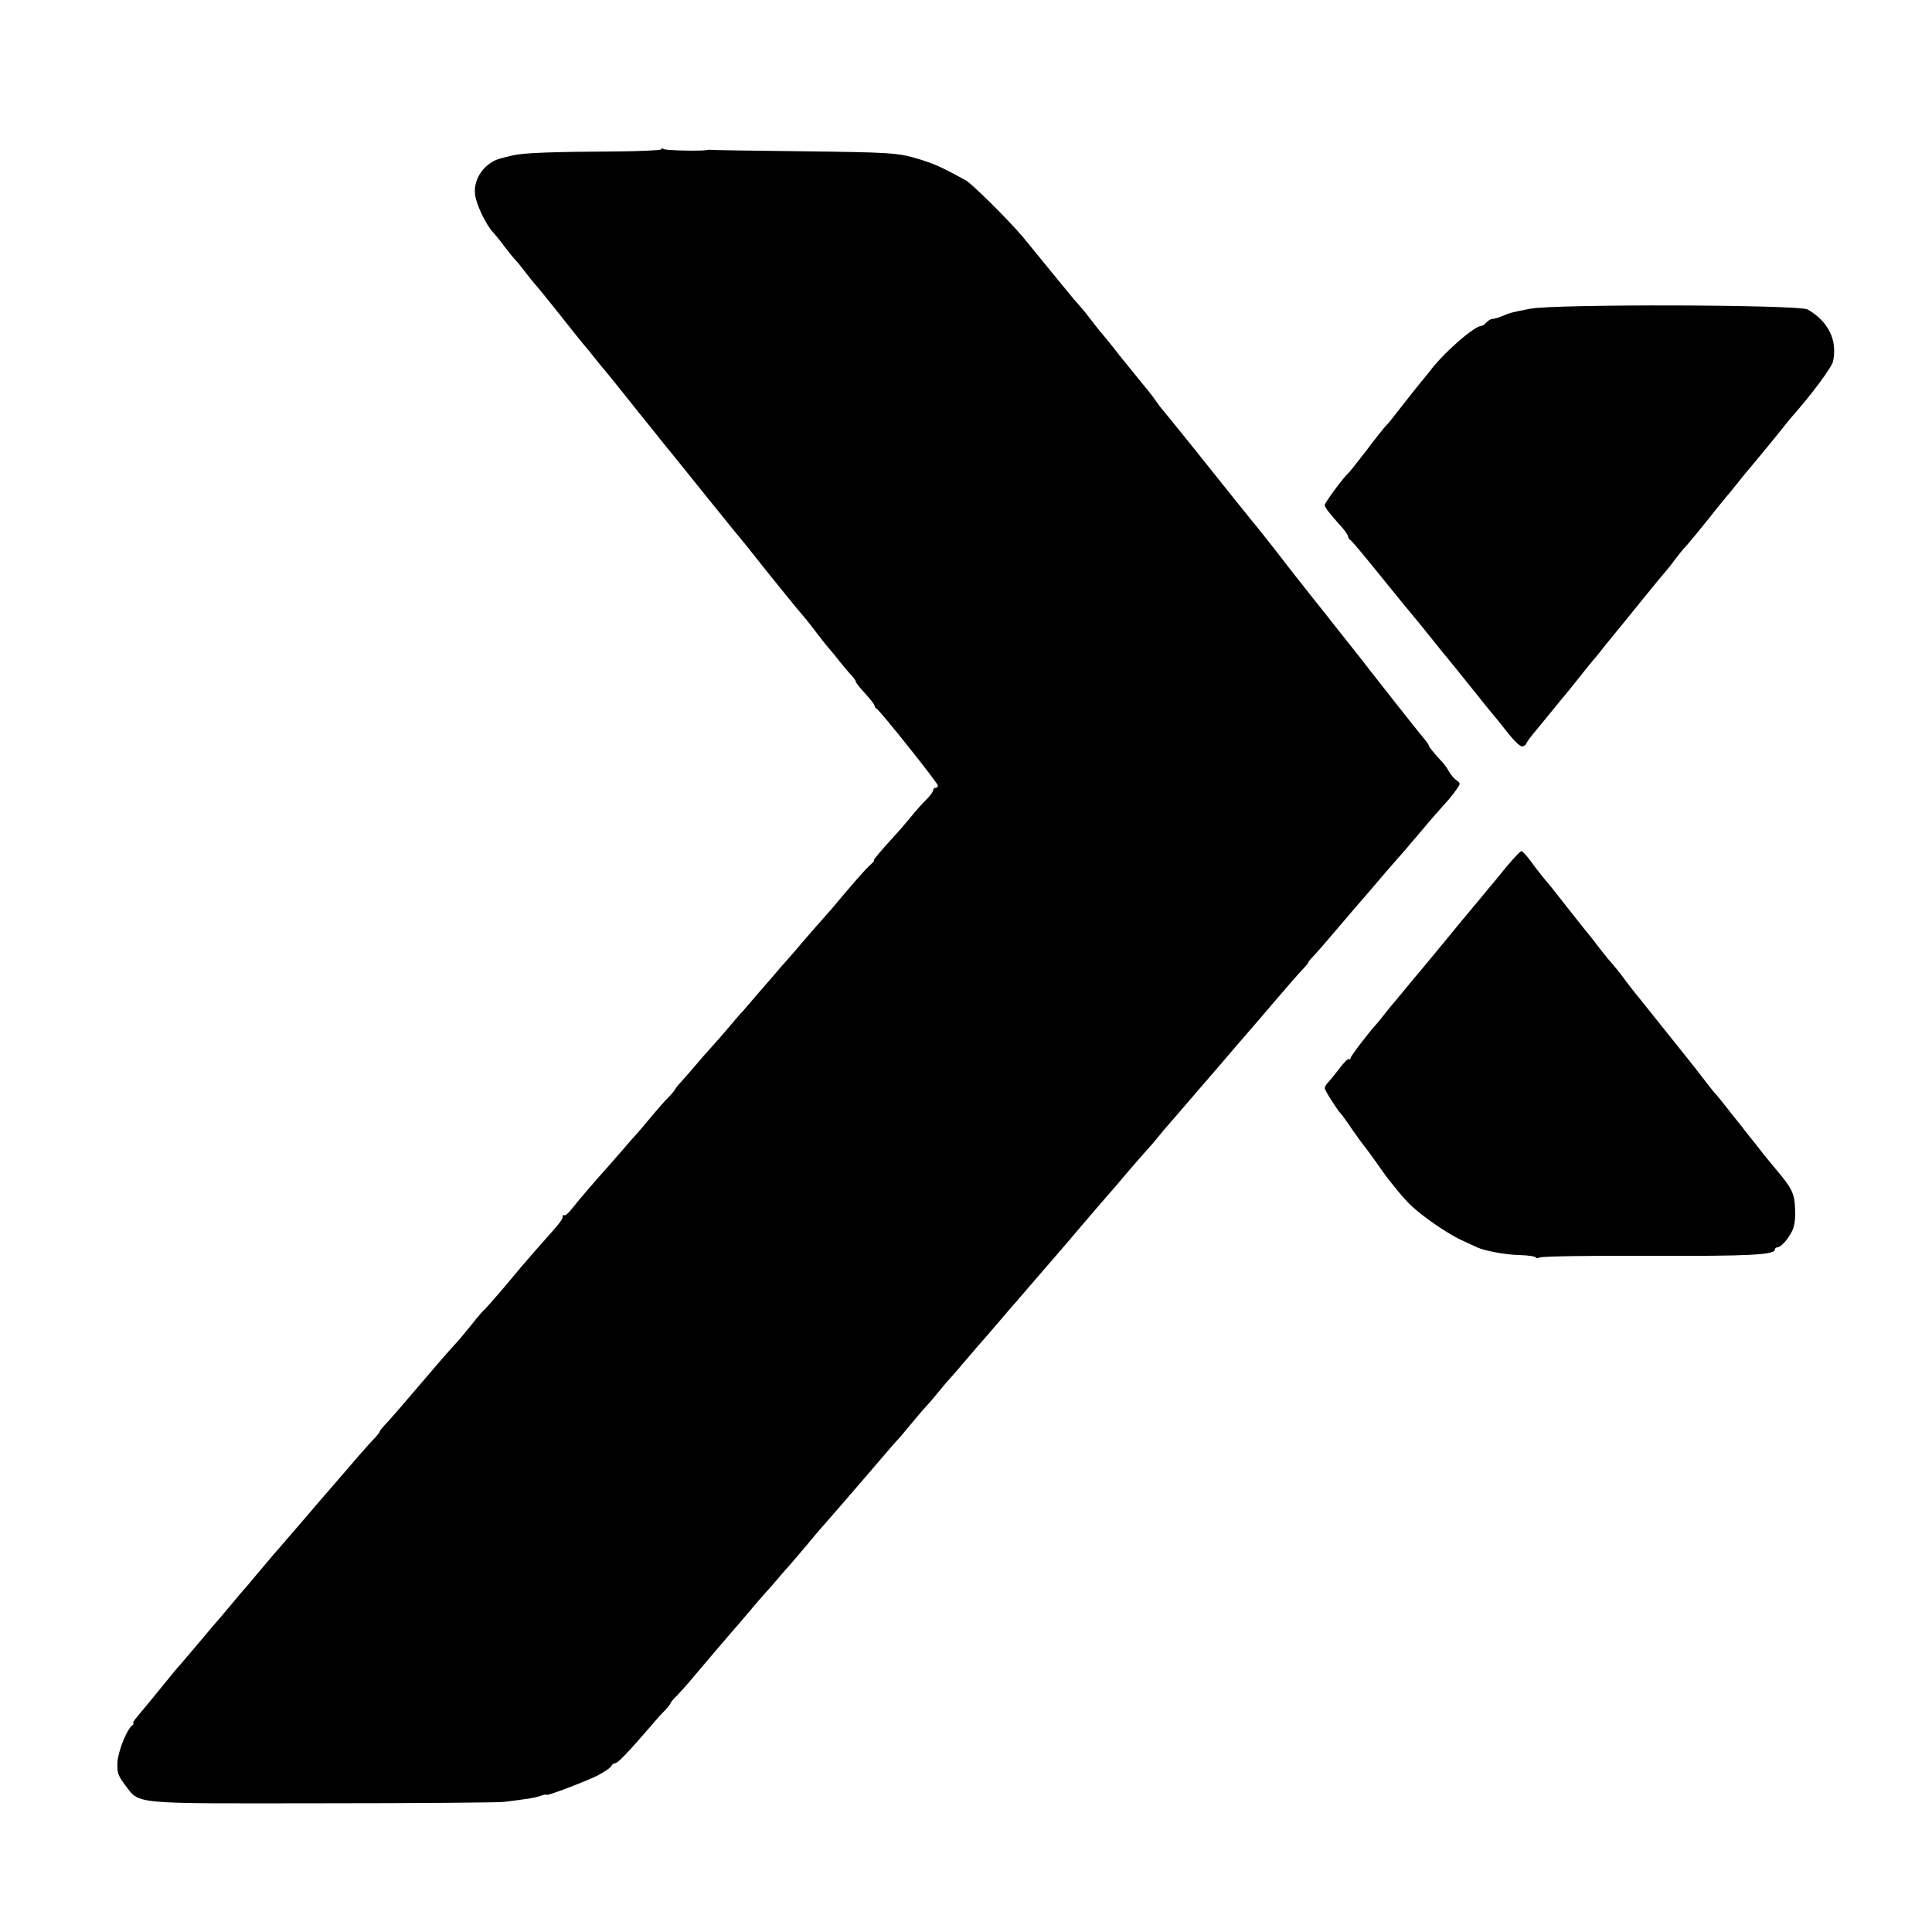
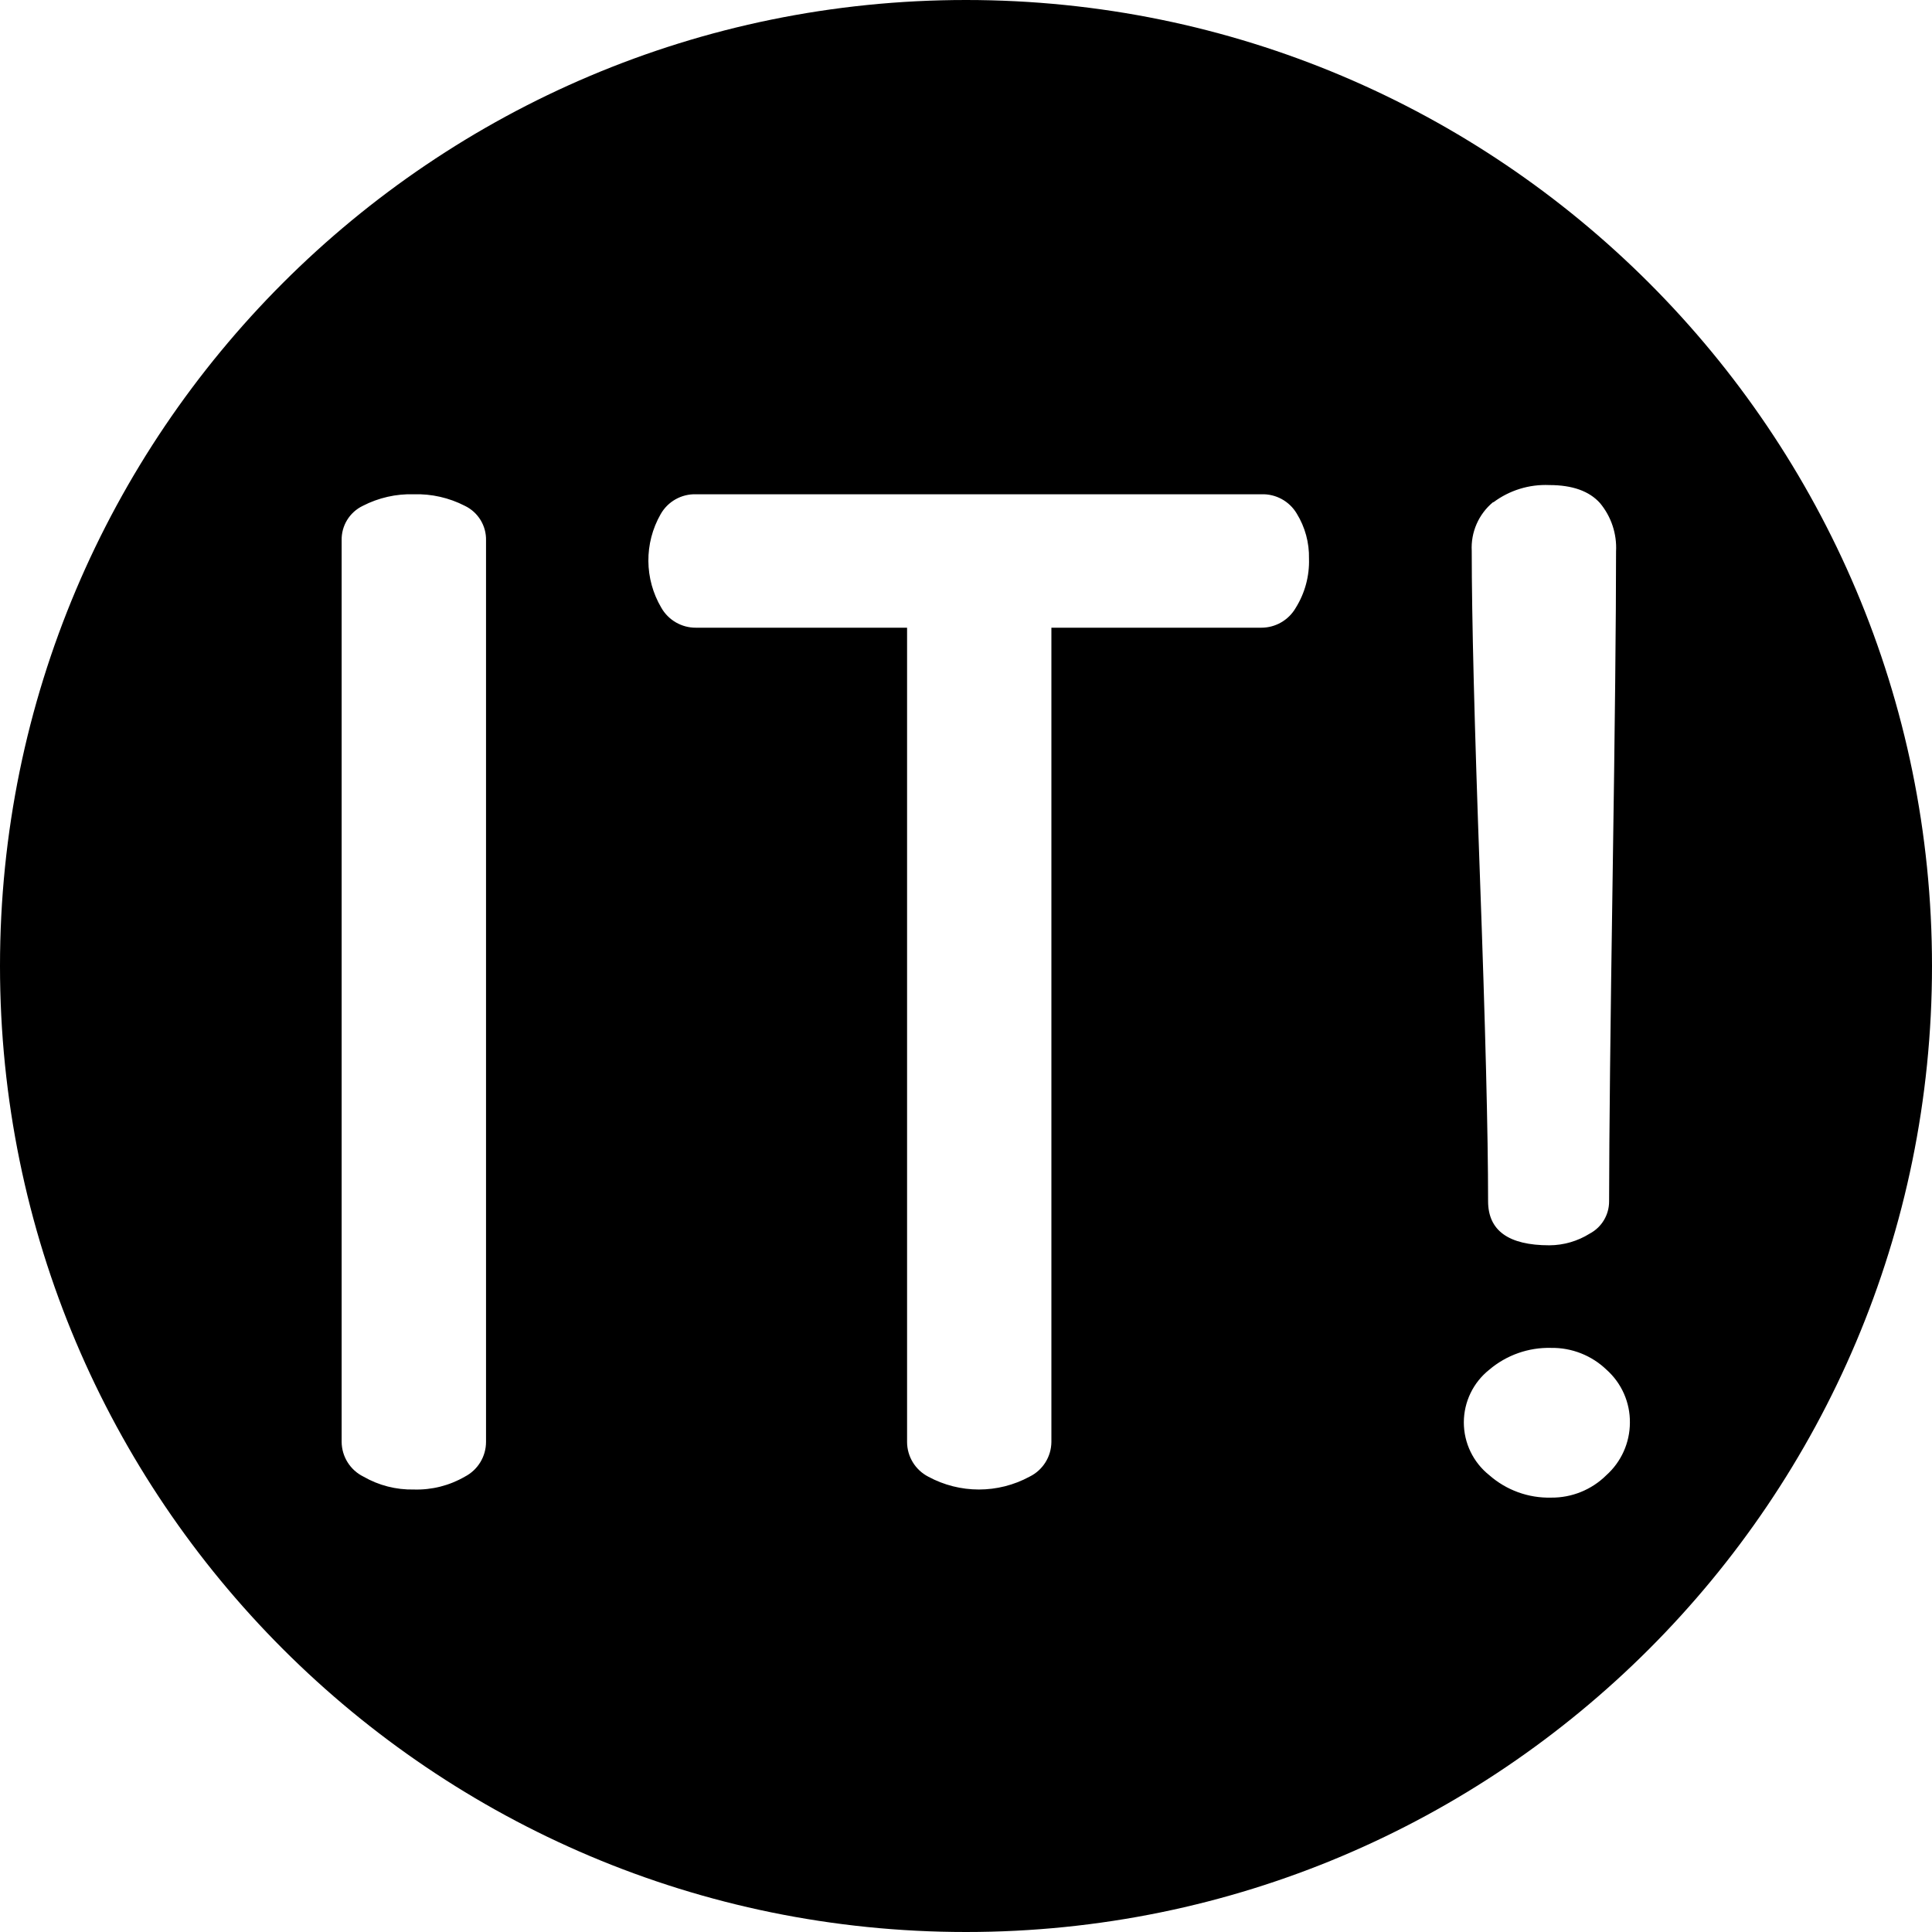
- <svg xmlns="http://www.w3.org/2000/svg" version="1.0" width="824pt" height="824pt" viewBox="0 0 824 824" preserveAspectRatio="xMidYMid meet">
-   <g transform="translate(0,824) scale(0.1,-0.1)" fill="#000000" stroke="none">
-     <path d="M2820 7603 c0 -4 -87 -8 -193 -9 -260 -1 -395 -6 -437 -16 -19 -5 -43 -10 -52 -13 -69 -16 -120 -86 -112 -154 5 -43 45 -126 76 -161 13 -14 35 -41 50 -62 15 -20 33 -42 40 -50 8 -7 29 -33 48 -58 19 -25 37 -47 40 -50 4 -3 51 -61 106 -130 54 -69 101 -127 104 -130 3 -3 23 -27 45 -55 21 -27 42 -52 45 -55 3 -3 41 -50 85 -105 44 -55 85 -107 92 -115 7 -8 34 -42 60 -75 27 -33 56 -69 65 -80 9 -11 76 -94 149 -185 73 -91 138 -170 144 -177 5 -6 20 -24 32 -40 12 -15 31 -39 42 -53 11 -14 24 -29 28 -35 37 -46 138 -171 143 -175 3 -3 27 -32 52 -65 25 -33 54 -70 64 -81 11 -12 33 -39 49 -60 17 -21 38 -46 48 -56 9 -10 17 -21 17 -25 0 -5 18 -27 40 -51 22 -24 40 -47 40 -52 0 -4 4 -10 8 -12 13 -5 262 -318 262 -328 0 -6 -4 -10 -10 -10 -5 0 -10 -5 -10 -10 0 -6 -12 -23 -27 -38 -16 -15 -46 -49 -68 -76 -22 -27 -53 -63 -70 -81 -57 -62 -93 -105 -88 -105 4 0 -5 -10 -19 -22 -21 -20 -65 -70 -159 -182 -13 -15 -33 -38 -44 -50 -11 -12 -42 -48 -70 -80 -27 -32 -64 -75 -82 -95 -18 -20 -42 -47 -53 -61 -32 -37 -112 -129 -133 -154 -11 -11 -40 -45 -65 -75 -26 -30 -58 -67 -72 -82 -14 -15 -42 -47 -62 -71 -20 -24 -49 -56 -63 -72 -14 -15 -25 -29 -25 -31 0 -2 -12 -17 -27 -33 -16 -15 -46 -50 -68 -76 -22 -27 -51 -61 -65 -77 -14 -15 -43 -48 -65 -74 -22 -25 -53 -61 -70 -80 -48 -53 -113 -129 -144 -168 -15 -20 -31 -34 -35 -30 -3 3 -6 1 -6 -5 0 -11 -12 -28 -55 -76 -29 -32 -97 -110 -120 -137 -11 -13 -49 -58 -83 -99 -35 -41 -69 -79 -75 -85 -7 -5 -30 -32 -52 -60 -22 -27 -51 -63 -65 -78 -14 -15 -34 -38 -45 -50 -11 -12 -58 -67 -105 -122 -85 -100 -130 -152 -162 -186 -10 -11 -18 -21 -18 -24 0 -3 -8 -13 -17 -23 -10 -10 -43 -46 -73 -81 -30 -35 -64 -74 -75 -87 -70 -81 -112 -129 -180 -209 -43 -49 -89 -104 -104 -120 -14 -17 -48 -57 -76 -90 -27 -33 -52 -62 -55 -65 -3 -3 -28 -32 -55 -65 -28 -33 -52 -62 -55 -65 -3 -3 -34 -39 -68 -80 -35 -41 -76 -89 -90 -106 -15 -16 -43 -50 -62 -74 -31 -39 -68 -83 -130 -158 -10 -12 -15 -22 -12 -22 4 0 2 -4 -3 -8 -24 -17 -61 -110 -64 -158 -2 -44 2 -56 31 -95 66 -86 14 -81 847 -80 405 0 752 3 771 6 19 2 57 7 84 11 27 3 60 10 73 15 13 5 23 7 23 4 0 -7 160 54 218 82 30 16 57 34 59 41 3 6 11 12 17 12 11 0 54 45 156 163 19 23 45 52 58 64 12 13 22 26 22 29 0 3 12 18 28 33 15 16 36 39 47 52 44 53 190 224 195 229 3 3 30 34 60 70 30 36 64 75 75 87 11 12 31 34 44 50 13 15 37 44 55 63 17 19 53 62 81 95 27 33 54 65 60 71 32 36 126 144 214 247 56 66 107 125 114 131 6 7 30 35 52 62 22 27 51 61 65 76 14 14 36 41 50 58 14 17 36 44 50 59 14 15 43 49 65 75 22 26 49 57 60 70 17 19 47 53 138 160 10 11 28 32 40 46 12 14 49 57 82 95 33 38 65 75 70 81 6 7 30 35 55 64 25 29 53 62 63 74 10 12 37 43 60 70 23 27 47 54 52 60 6 6 35 40 65 76 30 35 69 80 87 100 17 19 41 46 52 60 11 14 26 32 33 40 7 8 56 64 108 125 52 60 106 123 120 139 14 16 43 50 65 76 77 89 134 155 155 180 62 73 118 137 138 158 12 12 22 25 22 27 0 3 8 13 18 23 22 23 62 70 132 152 30 36 60 70 65 76 13 14 88 102 115 134 12 14 34 39 48 55 15 17 41 46 57 66 17 19 53 62 80 94 28 32 60 69 71 81 12 12 31 36 43 53 21 29 21 30 3 43 -10 7 -24 23 -31 36 -7 13 -20 31 -29 41 -29 30 -62 71 -58 71 2 0 -6 12 -19 28 -13 15 -78 97 -145 182 -67 85 -127 162 -133 170 -42 52 -108 137 -115 145 -4 6 -37 47 -72 91 -36 45 -108 136 -160 204 -52 67 -100 127 -106 133 -5 7 -37 46 -70 87 -33 41 -67 84 -76 95 -9 11 -65 81 -124 155 -60 74 -113 140 -119 146 -5 6 -17 22 -25 34 -8 12 -22 30 -30 40 -17 21 -48 58 -126 155 -30 39 -63 79 -72 90 -10 11 -33 40 -52 65 -19 25 -44 55 -55 67 -11 12 -25 28 -30 35 -10 12 -111 135 -203 248 -58 69 -215 225 -243 241 -104 57 -132 69 -192 88 -98 30 -116 31 -522 36 -203 2 -372 5 -375 6 -3 1 -9 0 -15 -1 -23 -5 -174 -2 -184 4 -6 4 -11 4 -11 -1z" />
-     <path d="M6525 6923 c-81 -16 -81 -16 -118 -31 -16 -7 -34 -12 -41 -12 -8 0 -19 -7 -26 -15 -7 -8 -17 -15 -22 -15 -30 0 -166 -119 -222 -196 -17 -21 -33 -41 -36 -44 -4 -4 -56 -70 -125 -158 -5 -7 -17 -21 -26 -30 -8 -9 -47 -57 -84 -107 -38 -49 -72 -92 -76 -95 -16 -12 -99 -124 -99 -134 0 -10 16 -31 76 -98 13 -15 24 -32 24 -37 0 -5 4 -11 8 -13 5 -1 66 -75 137 -163 71 -88 132 -162 135 -165 3 -3 32 -39 65 -80 33 -41 67 -84 77 -95 16 -20 79 -97 101 -125 51 -64 93 -116 97 -120 3 -3 29 -35 58 -72 35 -44 58 -65 67 -61 8 3 15 8 15 12 0 4 19 30 43 58 23 28 56 68 72 88 17 21 35 43 40 49 6 6 37 45 70 86 32 41 64 80 70 86 5 6 24 29 40 50 17 21 42 52 56 69 14 16 65 80 114 140 49 61 92 112 95 115 3 3 19 23 35 45 17 22 33 42 36 45 7 5 94 111 144 175 17 21 35 43 40 49 6 6 28 34 50 61 22 28 42 52 45 55 5 5 117 141 150 183 8 11 20 24 25 31 89 100 177 218 183 245 19 90 -19 169 -108 221 -37 21 -1080 24 -1185 3z" />
-     <path d="M6429 4548 c-28 -35 -68 -83 -89 -108 -21 -25 -65 -79 -100 -120 -34 -41 -69 -84 -78 -95 -9 -11 -37 -45 -62 -75 -25 -30 -47 -57 -50 -60 -3 -3 -25 -30 -50 -60 -25 -30 -49 -60 -55 -66 -5 -6 -21 -25 -35 -43 -14 -18 -31 -39 -37 -46 -36 -39 -113 -140 -113 -148 0 -6 -3 -7 -6 -4 -4 4 -23 -15 -42 -41 -20 -26 -42 -53 -49 -60 -7 -7 -13 -18 -13 -23 0 -10 56 -97 69 -109 3 -3 26 -34 50 -70 25 -36 48 -67 51 -70 3 -3 38 -50 77 -106 40 -56 96 -123 125 -149 60 -55 165 -125 224 -150 21 -10 46 -21 54 -25 33 -15 122 -32 184 -33 36 -1 66 -6 66 -10 0 -4 8 -4 18 0 9 5 220 8 467 7 427 -2 535 4 535 27 0 5 5 9 10 9 15 0 45 33 63 69 11 22 15 53 13 95 -2 66 -14 89 -80 167 -17 20 -42 51 -56 68 -22 29 -37 48 -68 86 -4 6 -34 44 -67 85 -32 41 -61 77 -64 80 -4 3 -22 25 -41 50 -47 61 -41 54 -122 155 -40 50 -76 95 -80 100 -11 14 -77 96 -96 120 -10 11 -30 38 -47 60 -30 41 -46 60 -79 98 -10 12 -30 38 -45 57 -14 19 -28 37 -31 40 -3 3 -39 48 -80 100 -85 108 -82 105 -116 145 -14 17 -39 49 -56 73 -17 23 -35 42 -39 42 -5 0 -31 -28 -60 -62z" />
-   </g>
+ <svg xmlns="http://www.w3.org/2000/svg" viewBox="0 0 300 300">
+   <path d="M155.14,4.45a150,150,0,1,0,150,150A150,150,0,0,0,155.14,4.45Zm81.89,78a13.51,13.51,0,0,1,8.7-2.68q5.34,0,7.85,2.79a10.83,10.83,0,0,1,2.5,7.51q0,15.47-.53,50.48T255,191a5.65,5.65,0,0,1-3,5,11.93,11.93,0,0,1-6.27,1.82q-9.53,0-9.52-6.87,0-15.47-1.27-50.48T233.67,90A9.19,9.19,0,0,1,237,82.41ZM80.61,228.35a6.08,6.08,0,0,1-3.28,5.39,14.9,14.9,0,0,1-7.93,2,15,15,0,0,1-7.82-2,6.07,6.07,0,0,1-3.39-5.39v-140A5.8,5.8,0,0,1,61.47,83a16.25,16.25,0,0,1,7.93-1.8A16.28,16.28,0,0,1,77.33,83a5.8,5.8,0,0,1,3.28,5.39ZM206.35,98.82a6.17,6.17,0,0,1-5.39,3.1H168.4V228.36a6.06,6.06,0,0,1-3.38,5.38,16.5,16.5,0,0,1-15.75,0,6.08,6.08,0,0,1-3.28-5.38V101.92H113.22a6.14,6.14,0,0,1-5.39-3.1,14.46,14.46,0,0,1-.11-14.52,6.1,6.1,0,0,1,5.5-3.1H201a6.14,6.14,0,0,1,5.5,3,12.82,12.82,0,0,1,1.9,7A13.62,13.62,0,0,1,206.35,98.82Zm48.21,134.71A12,12,0,0,1,246,237a14,14,0,0,1-9.61-3.49,10.46,10.46,0,0,1,0-16.37,14.27,14.27,0,0,1,9.61-3.39,12.15,12.15,0,0,1,8.6,3.39,10.84,10.84,0,0,1,3.63,8.23A11,11,0,0,1,254.56,233.53Z" transform="translate(-5.14 -4.45)" />
</svg>
